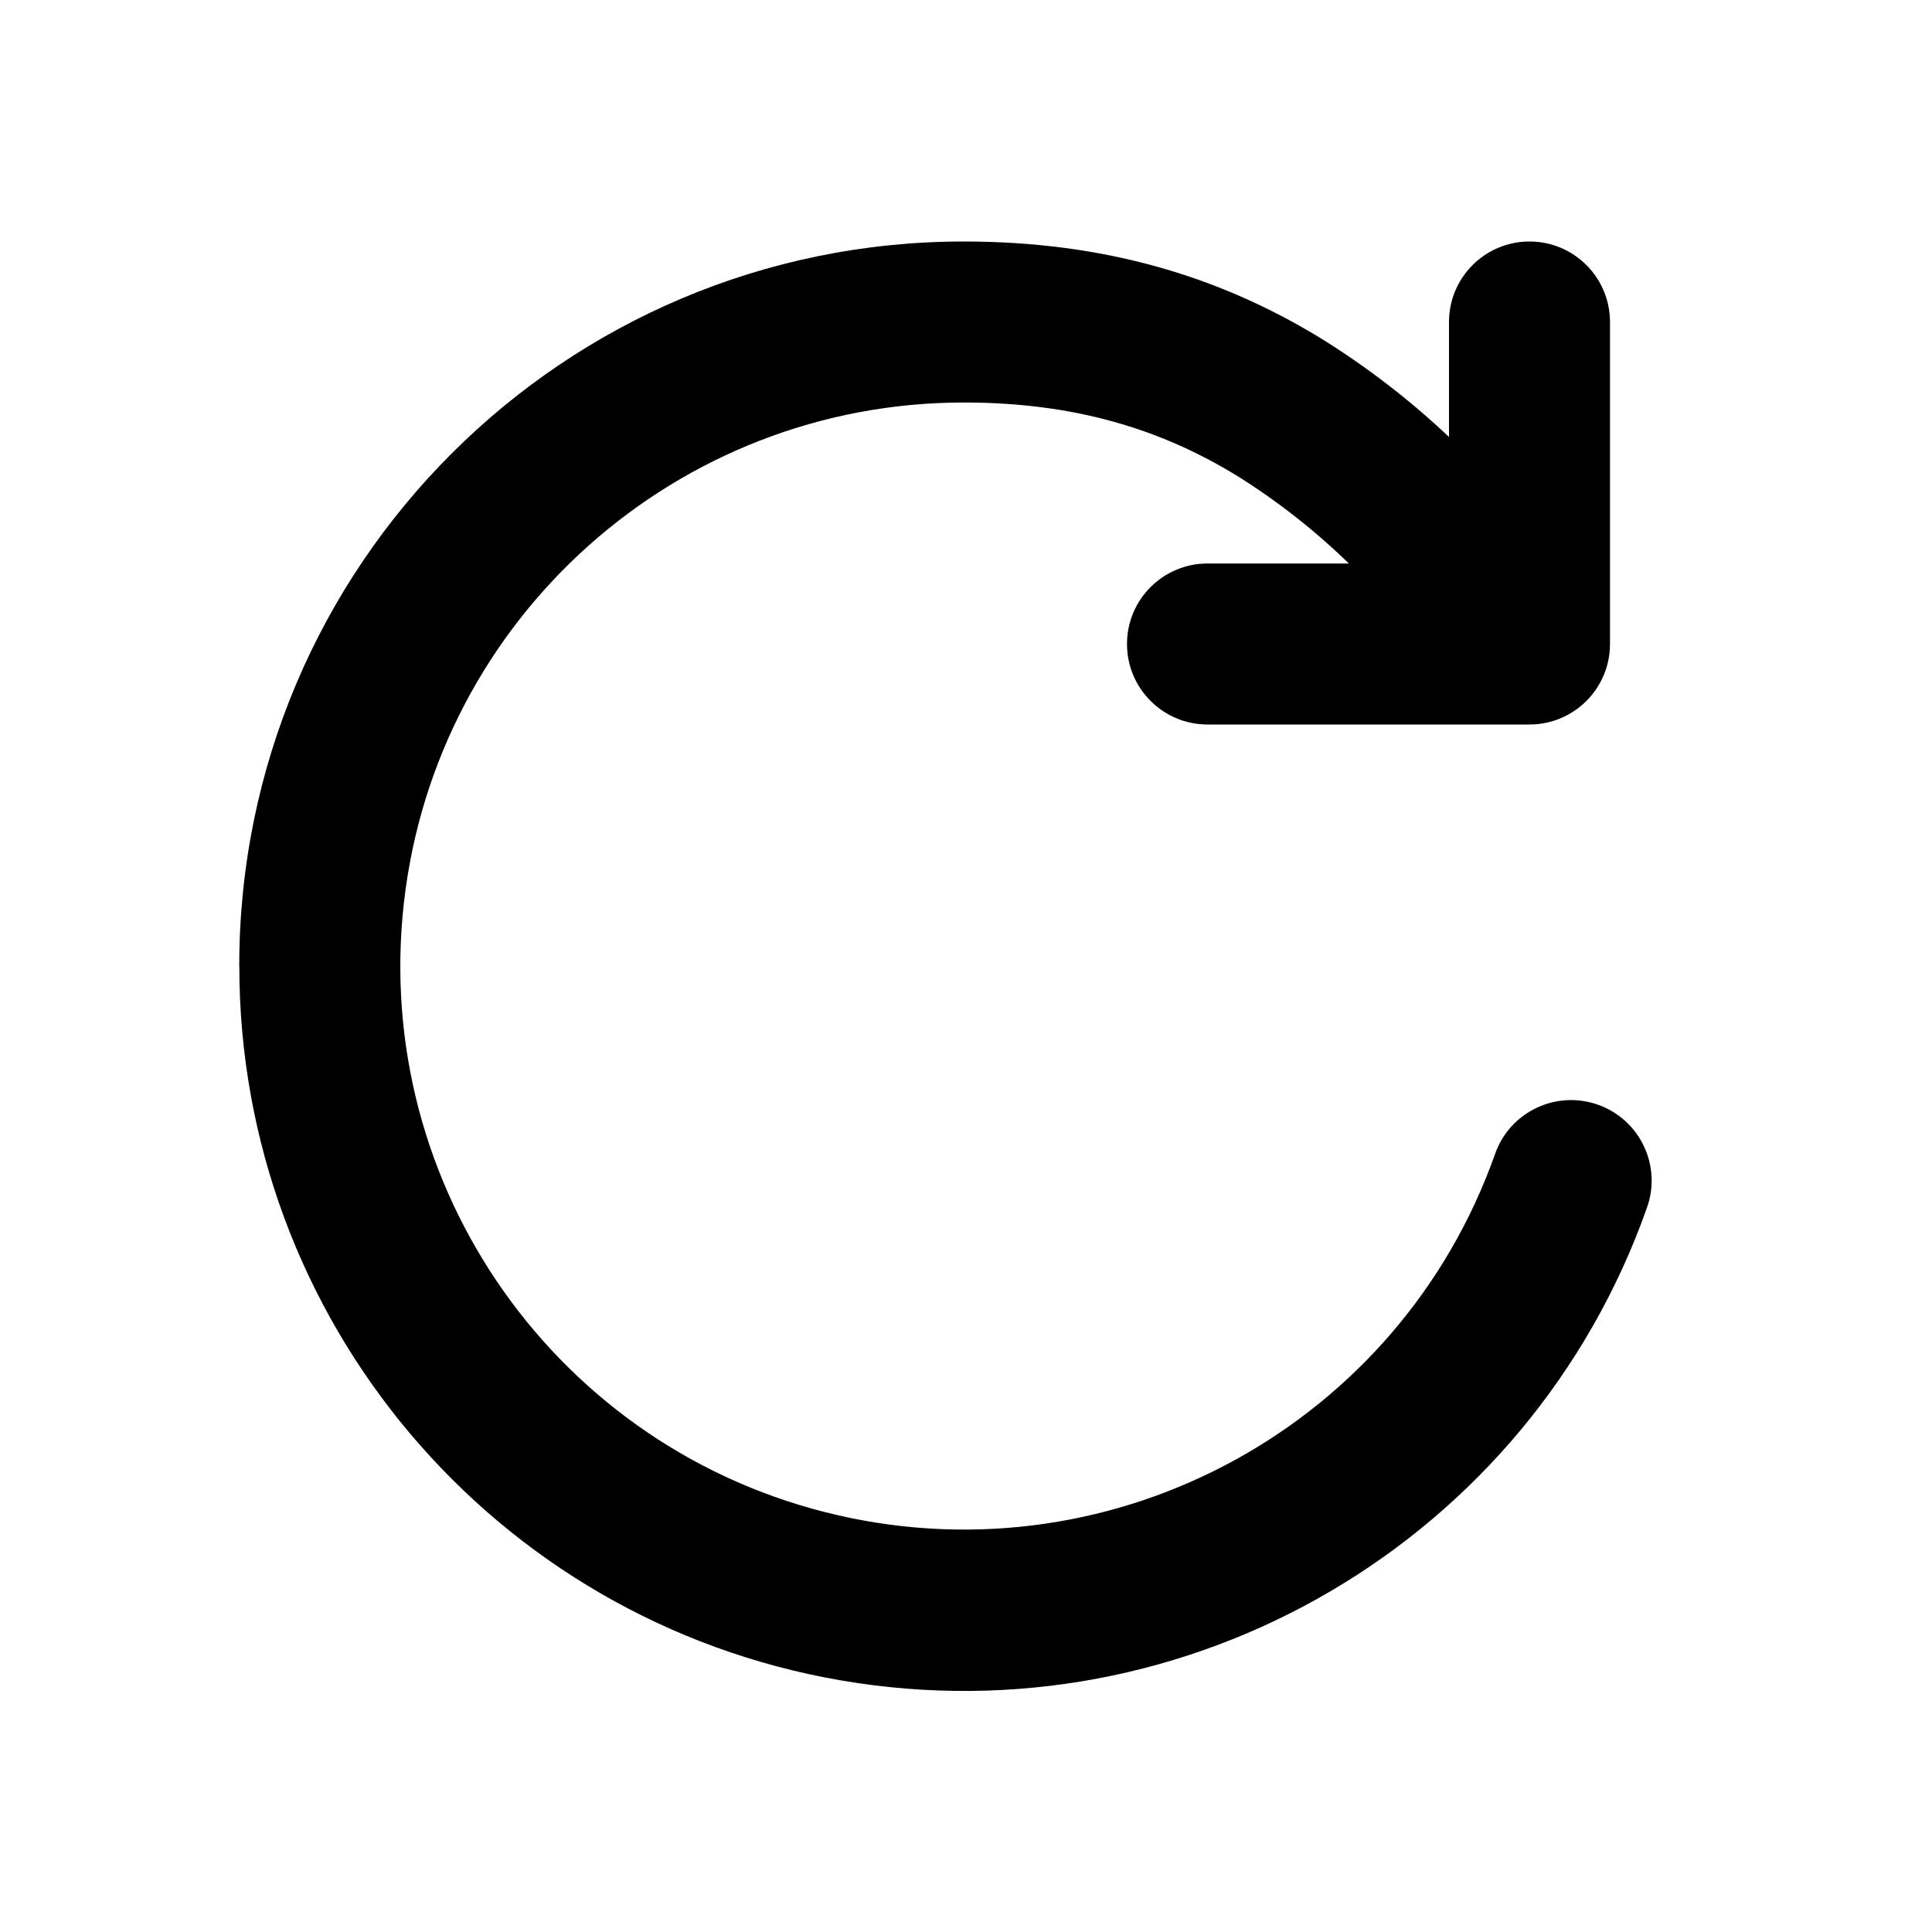
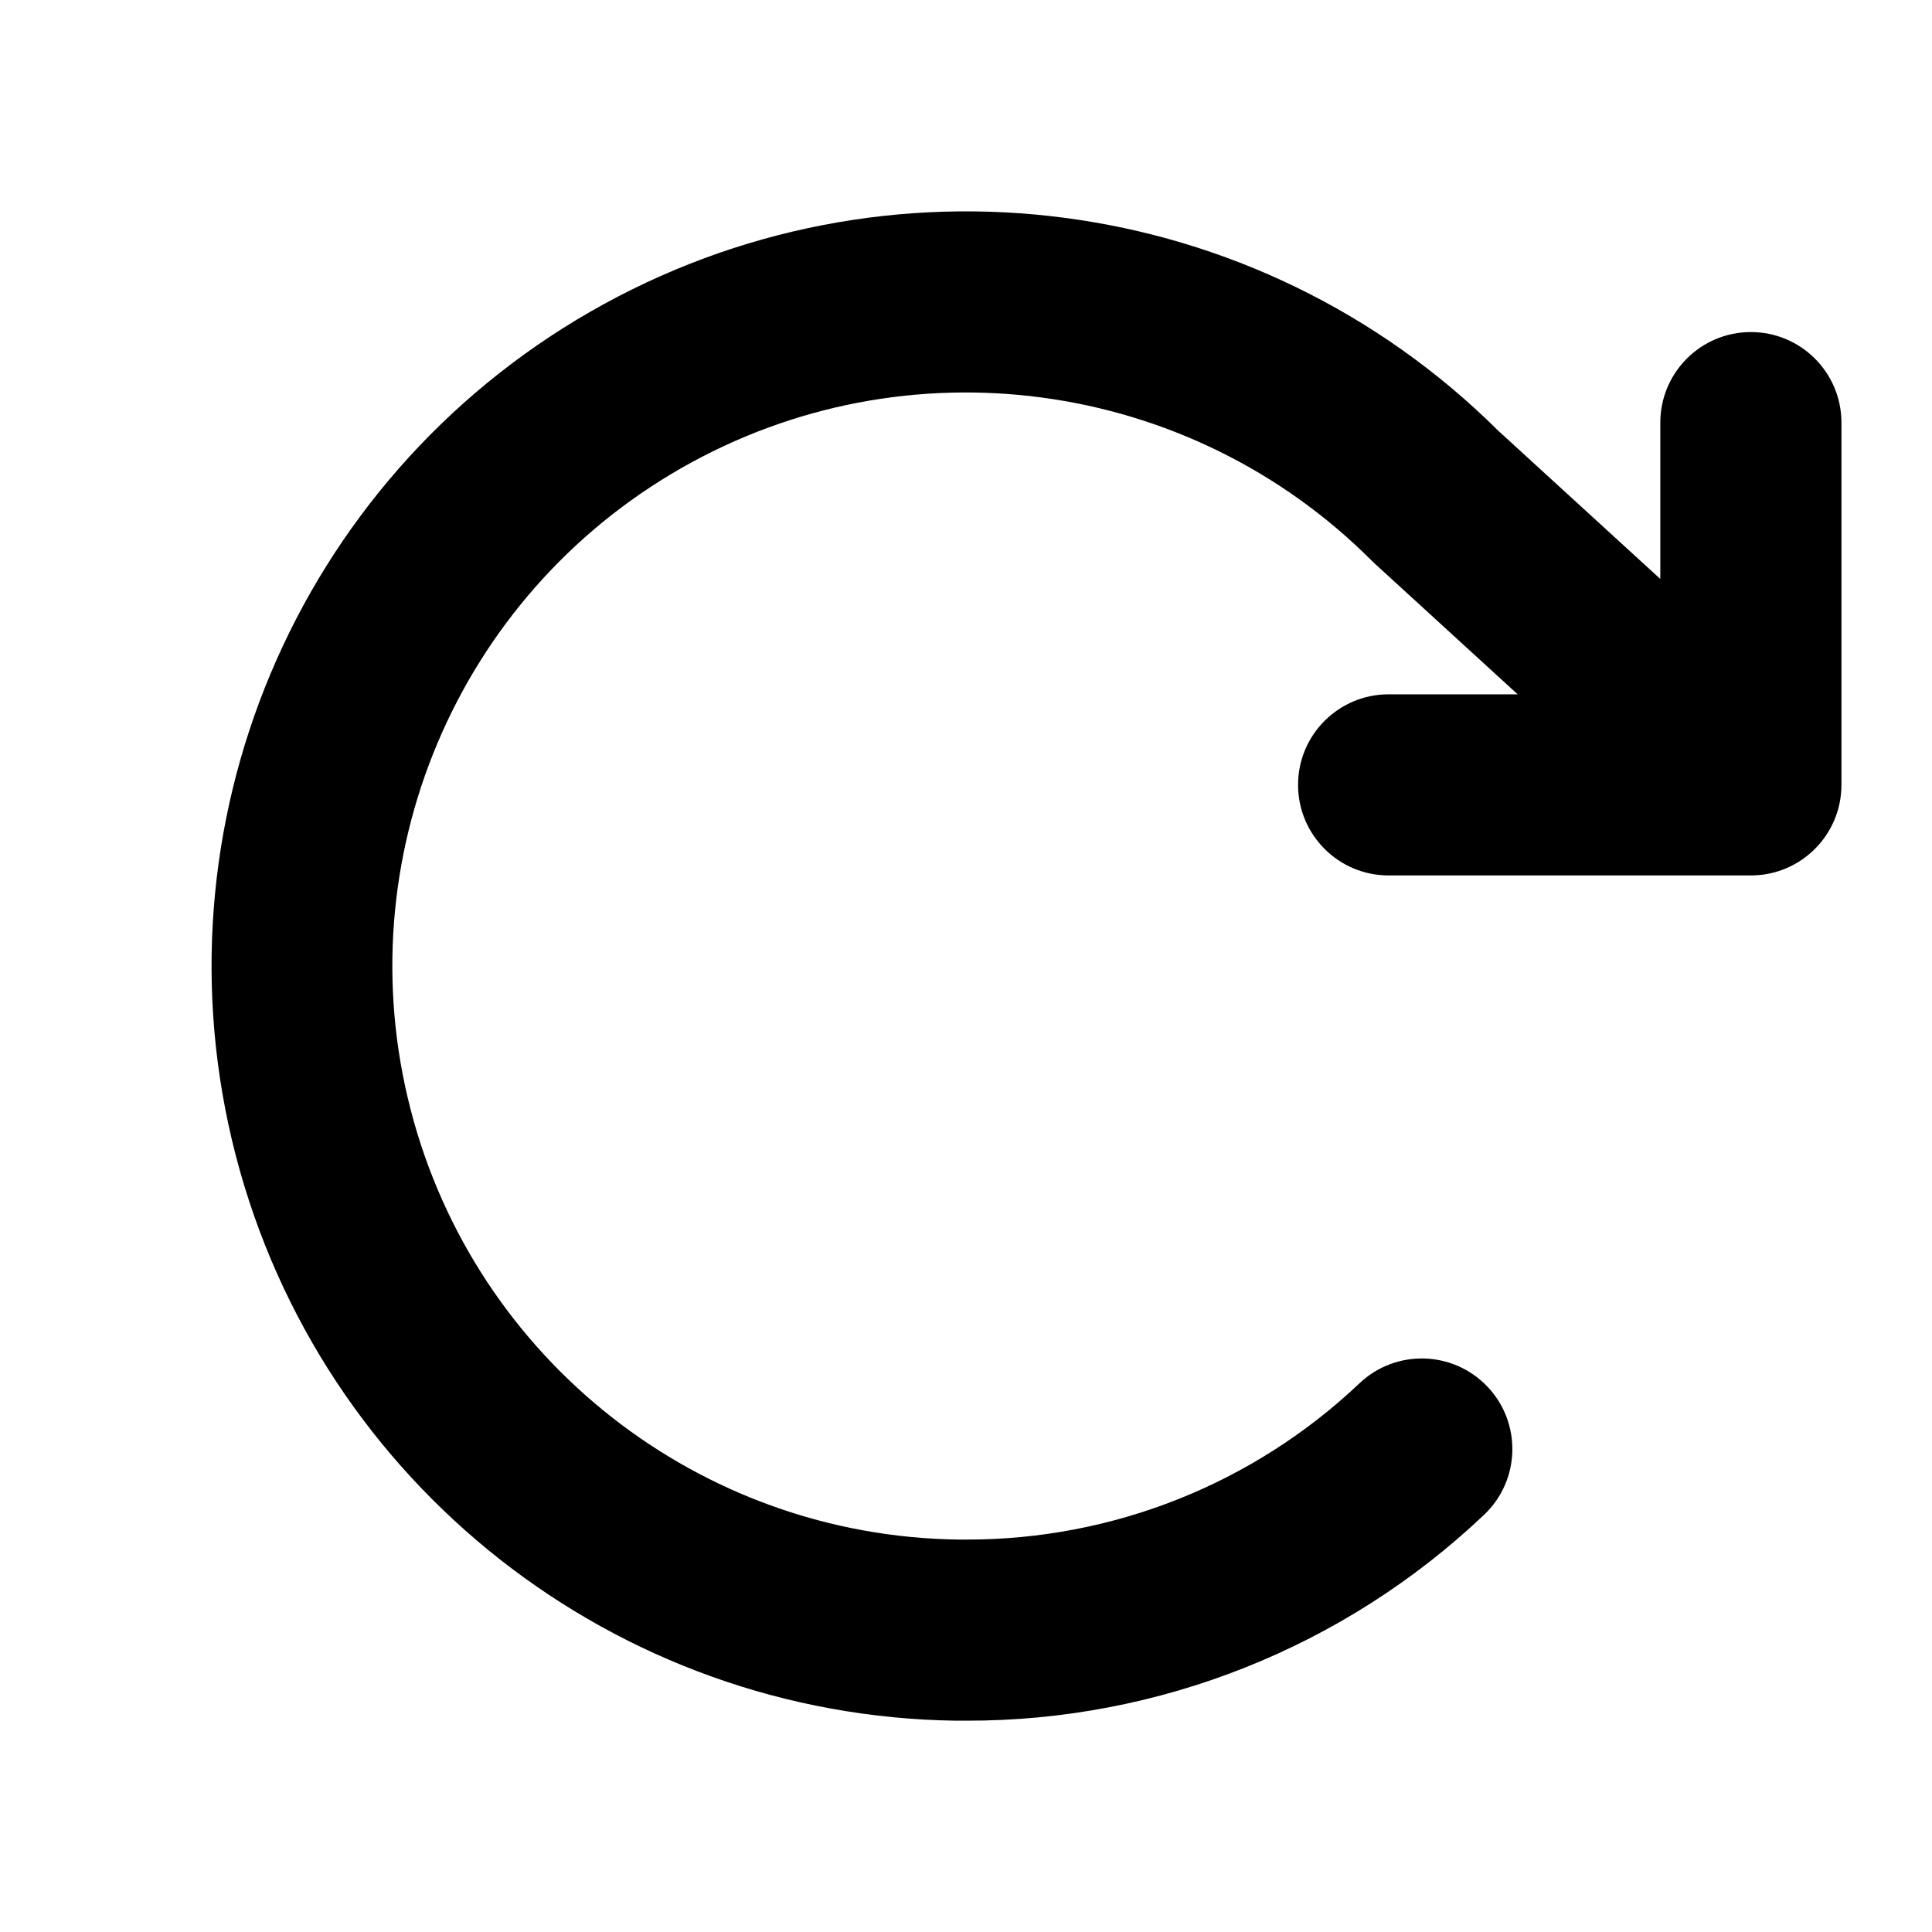
<svg xmlns="http://www.w3.org/2000/svg" fill="none" viewBox="0 0 24 24">
-   <path fill="#000" d="M2.972 12a9 9 0 0 1 9-9c1.726 0 3.165.423 4.448 1.21A10 10 0 0 1 18 5.428V4a1 1 0 1 1 2 0v4a1 1 0 0 1-1 1h-4a1 1 0 1 1 0-2h1.756a8.3 8.3 0 0 0-1.382-1.085C14.417 5.327 13.341 5 11.972 5a7 7 0 1 0 6.601 9.333A1 1 0 0 1 20.46 15a9 9 0 0 1-17.487-3Z" />
+   <path fill="#000" d="M22.875 5.25v4.5a1.125 1.125 0 0 1-1.125 1.125h-4.5a1.125 1.125 0 1 1 0-2.25h1.603l-1.781-1.629-.036-.035a7.125 7.125 0 1 0-5.13 12.164H12a7.08 7.08 0 0 0 4.889-1.942 1.125 1.125 0 0 1 1.546 1.635A9.32 9.32 0 0 1 12 21.375h-.128A9.375 9.375 0 1 1 18.61 5.349l2.015 1.843V5.25a1.125 1.125 0 0 1 2.25 0Z" />
</svg>
